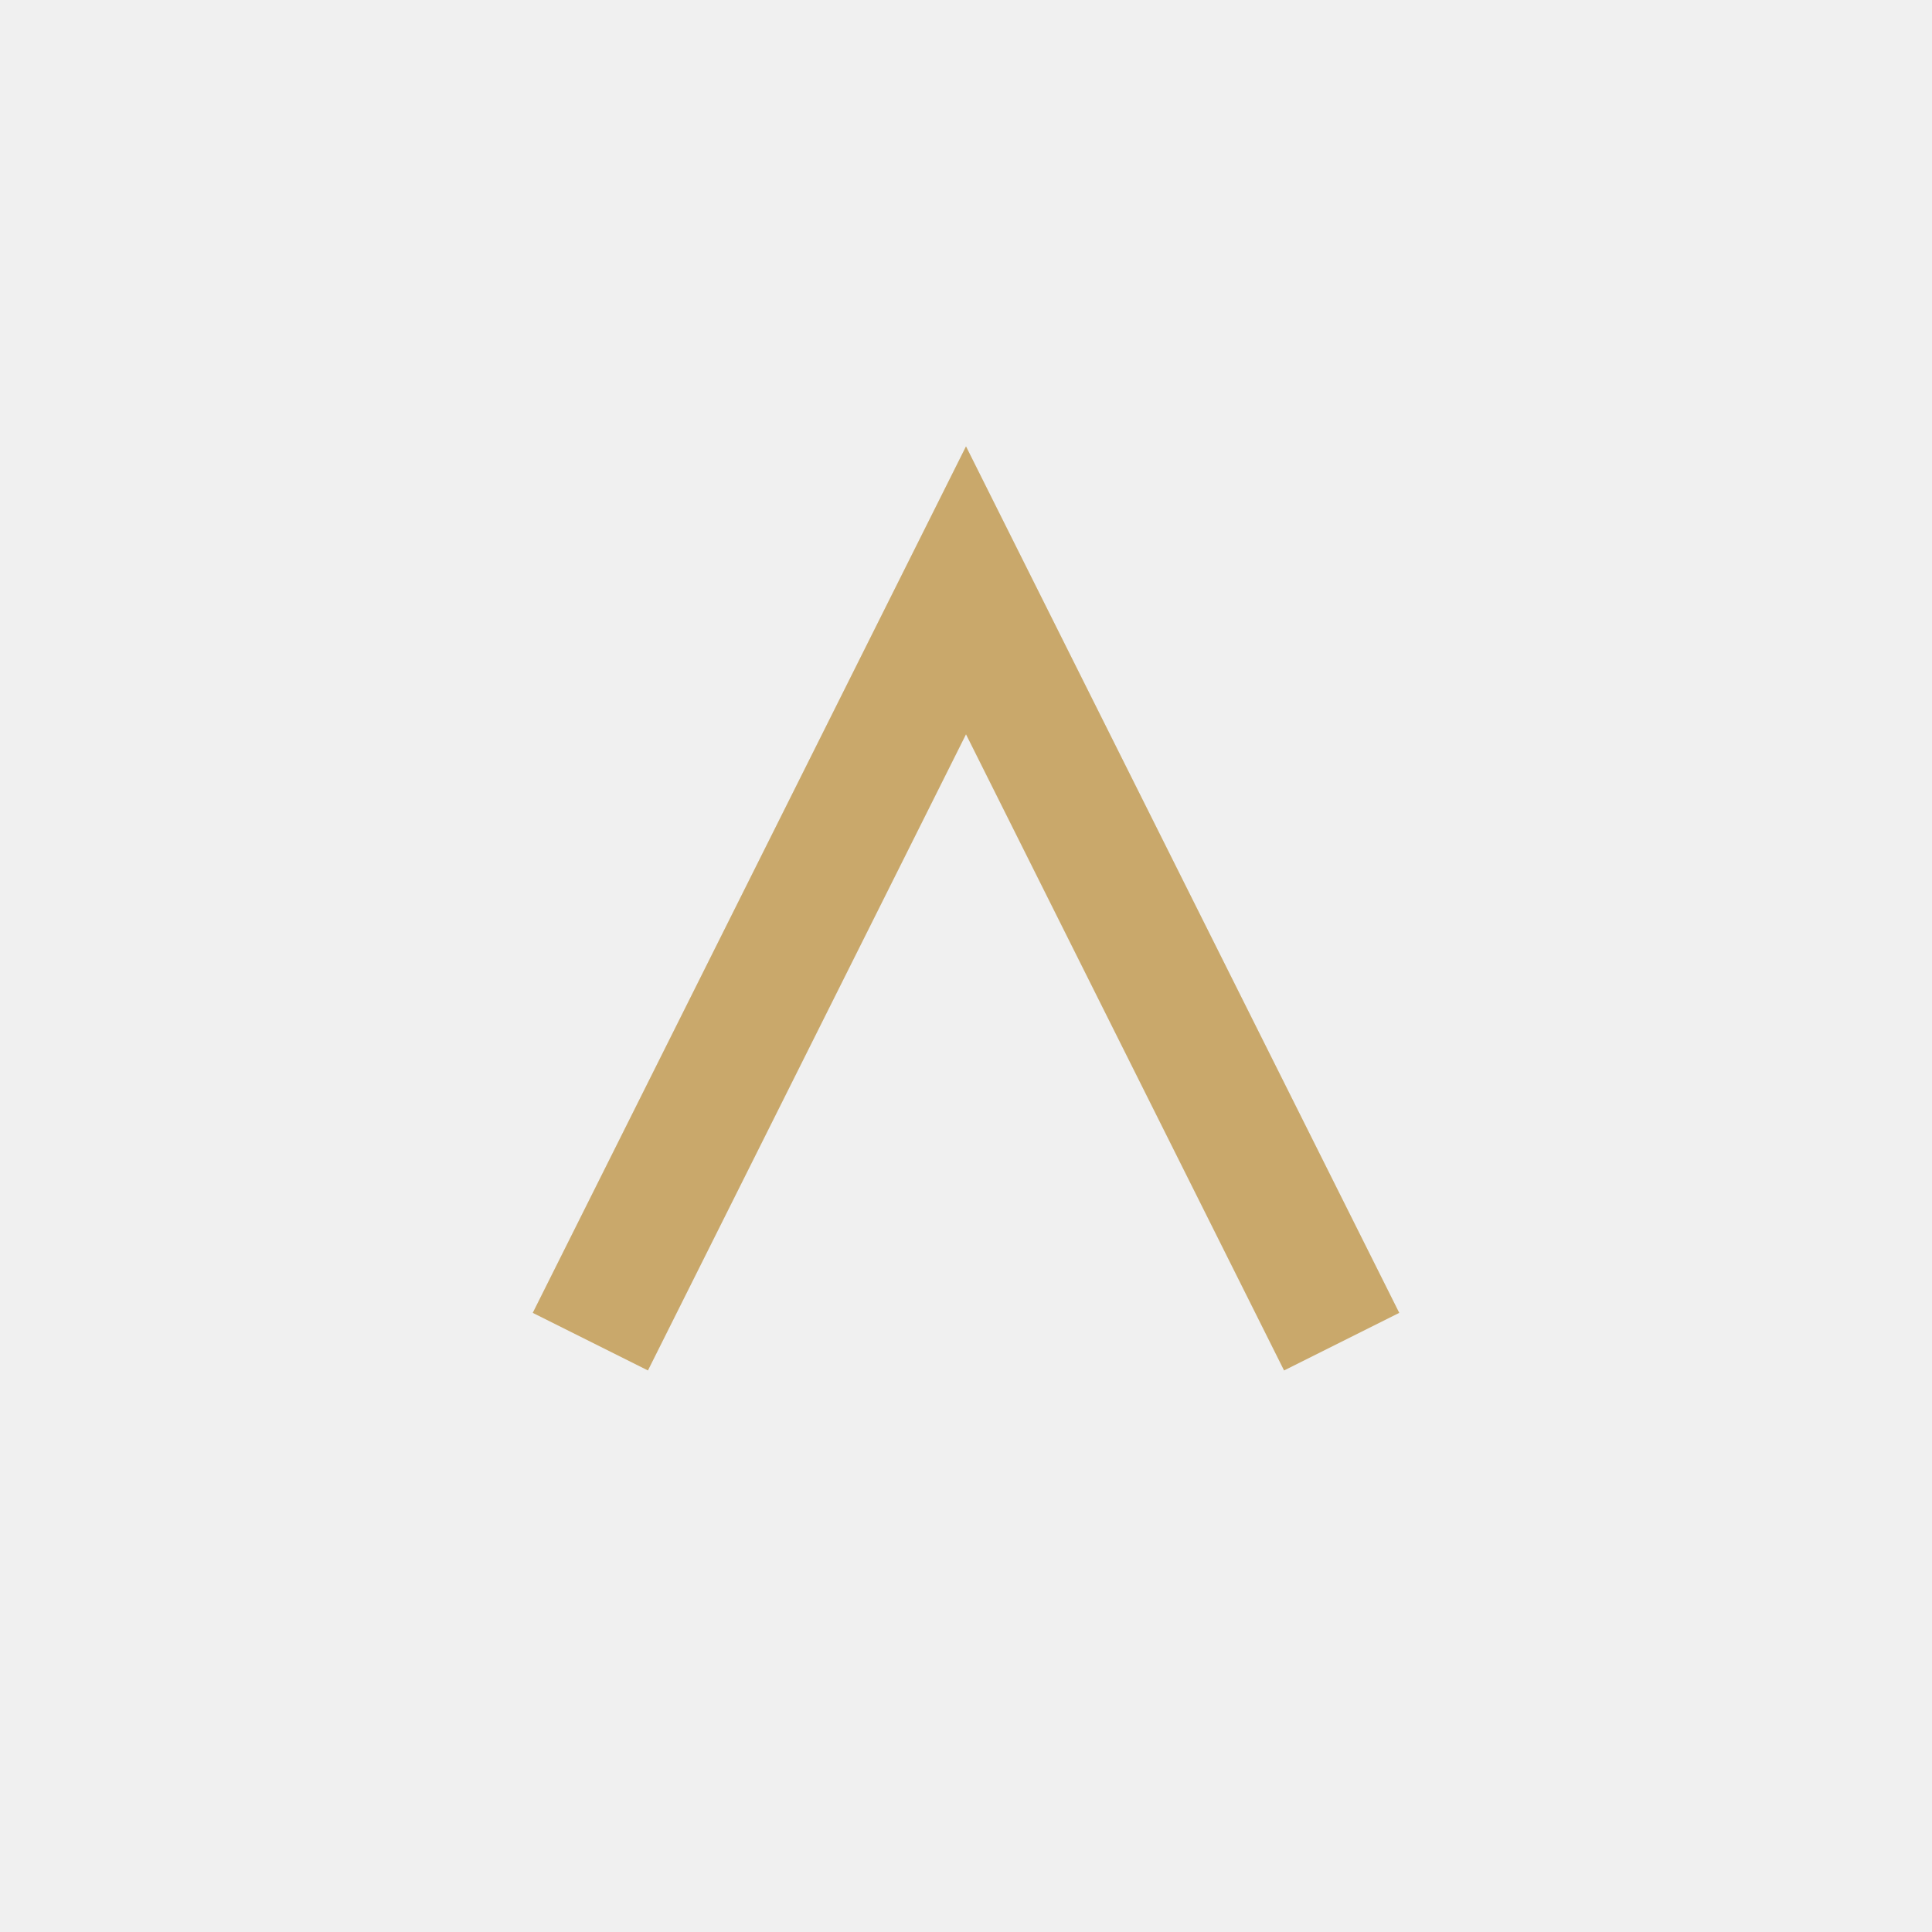
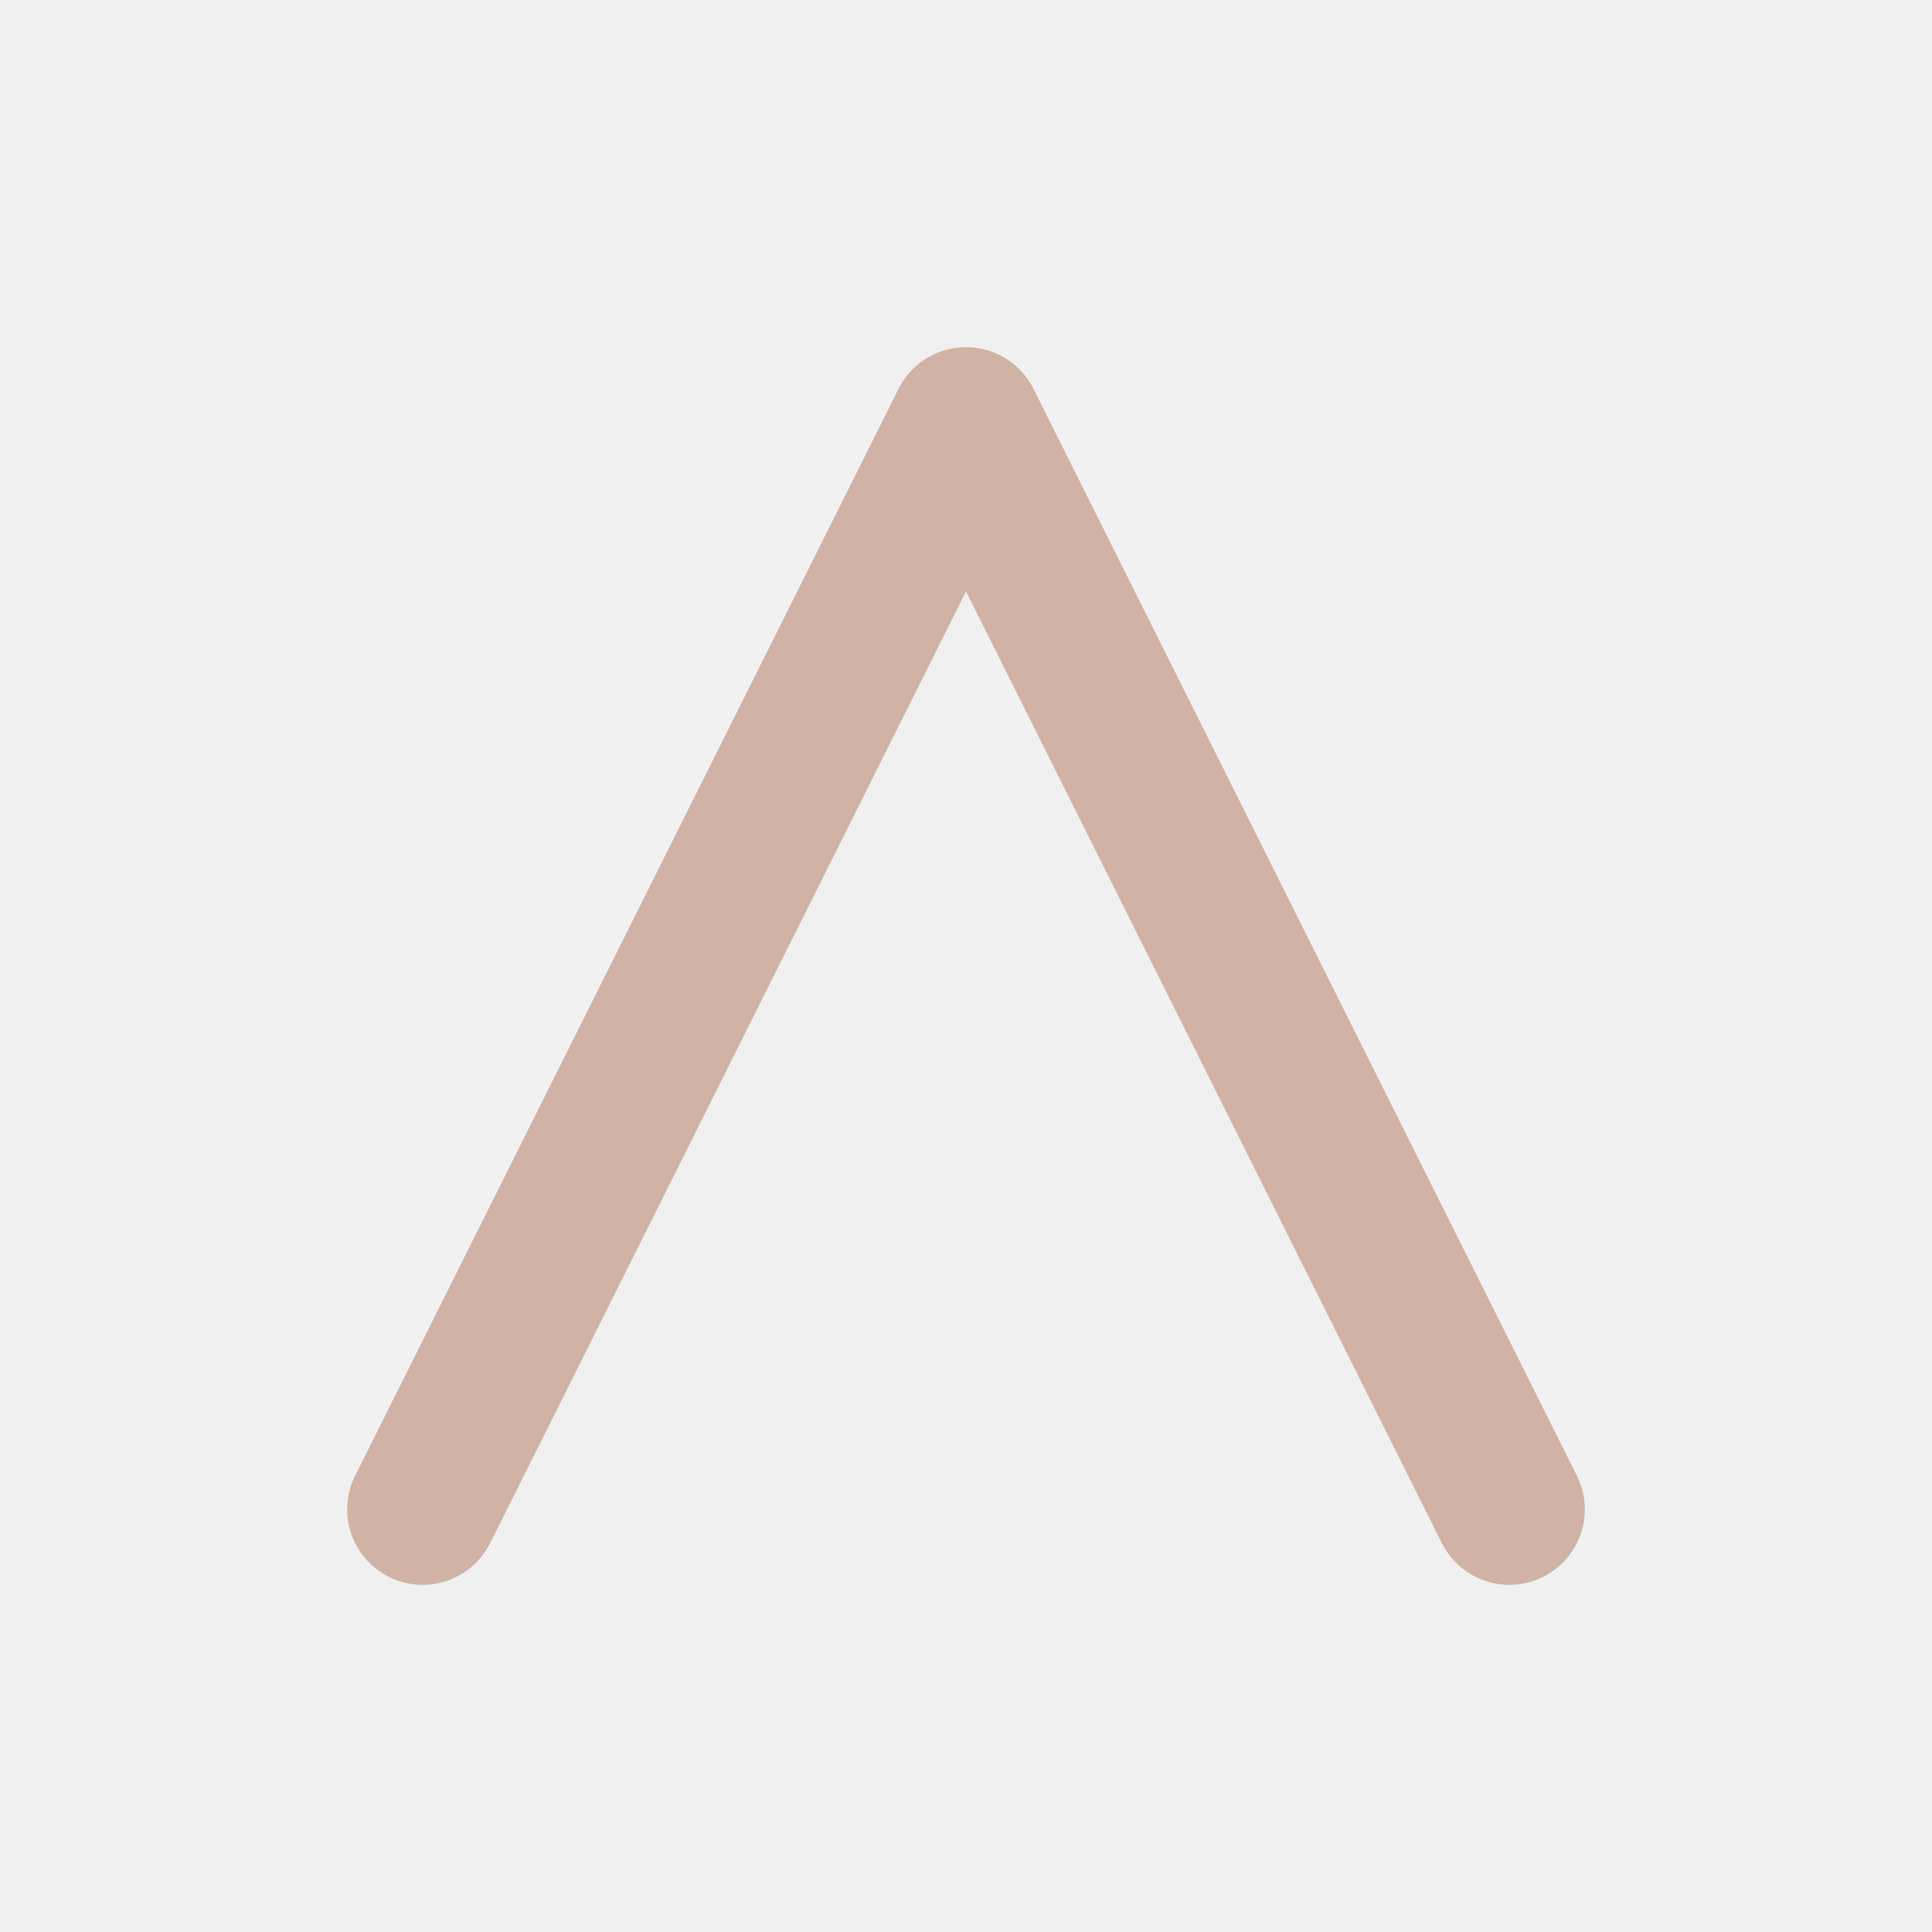
- <svg xmlns="http://www.w3.org/2000/svg" width="180" height="180" viewBox="0 0 180 180" fill="none">
-   <style>
-     @media (prefers-color-scheme: light) {
-       .bg { fill: white; }
-     }
-     @media (prefers-color-scheme: dark) {
-       .bg { fill: #1A1A1A; }
-     }
-   </style>
-   <rect class="bg" width="180" height="180" rx="40" />
-   <path d="M55 125L90 55L125 125" stroke="#C9A86B" stroke-width="12" stroke-linejoin="miter" stroke-linecap="butt" />
+ <svg xmlns="http://www.w3.org/2000/svg" width="32" height="32" viewBox="0 0 32 32" fill="none">
+   <path d="M7 25L16 7L25 25" stroke="#D1B3A5" stroke-width="2.5" stroke-linecap="round" stroke-linejoin="round" />
</svg>
